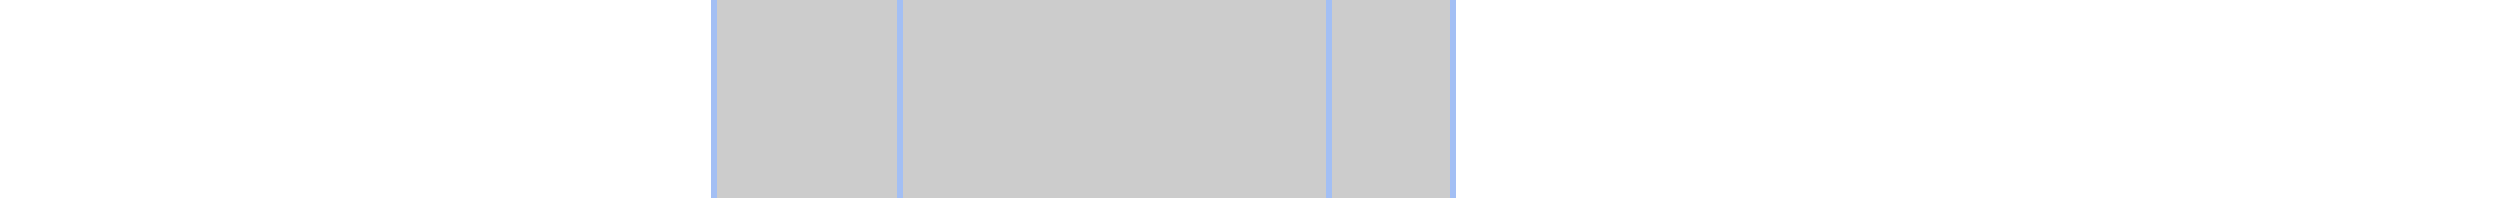
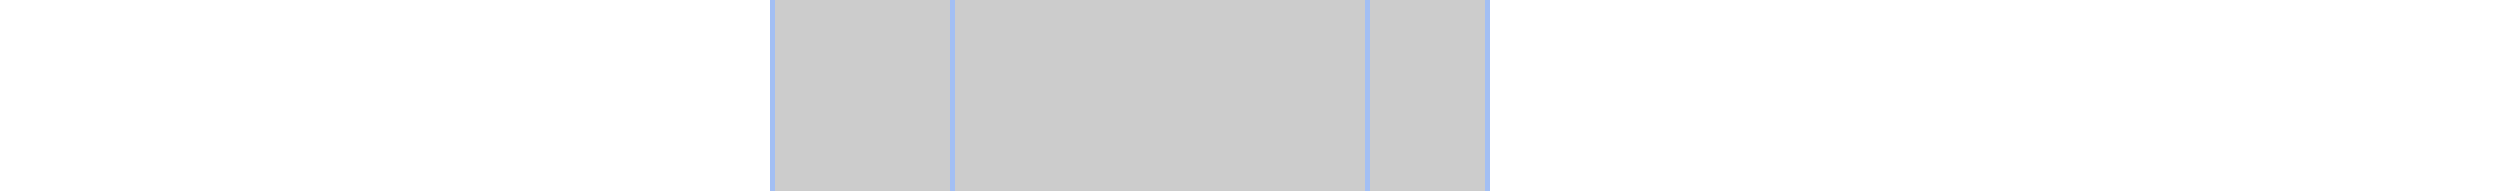
- <svg xmlns="http://www.w3.org/2000/svg" viewBox="0 0 443 35" shape-rendering="crispEdges">
-   <rect y="0" x="126" width="132" height="35" fill="#cccccc" />
-   <rect y="0" x="126" width="1" height="35" fill="#eecccc" />
-   <rect y="0" x="159" width="1" height="35" fill="#eecccc" />
-   <rect y="0" x="235" width="1" height="35" fill="#eecccc" />
-   <rect y="0" x="257" width="1" height="35" fill="#eecccc" />
-   <rect y="0" x="126" width="1" height="35" fill="#a3bff4" />
-   <rect y="0" x="159" width="1" height="35" fill="#a3bff4" />
-   <rect y="0" x="235" width="1" height="35" fill="#a3bff4" />
-   <rect y="0" x="257" width="1" height="35" fill="#a3bff4" />
+ <svg xmlns="http://www.w3.org/2000/svg" viewBox="0 0 458 35" shape-rendering="crispEdges">
+   <rect y="0" x="141" width="132" height="35" fill="#cccccc" />
+   <rect y="0" x="141" width="1" height="35" fill="#eecccc" />
+   <rect y="0" x="174" width="1" height="35" fill="#eecccc" />
+   <rect y="0" x="250" width="1" height="35" fill="#eecccc" />
+   <rect y="0" x="272" width="1" height="35" fill="#eecccc" />
+   <rect y="0" x="141" width="1" height="35" fill="#a3bff4" />
+   <rect y="0" x="174" width="1" height="35" fill="#a3bff4" />
+   <rect y="0" x="250" width="1" height="35" fill="#a3bff4" />
+   <rect y="0" x="272" width="1" height="35" fill="#a3bff4" />
</svg>
